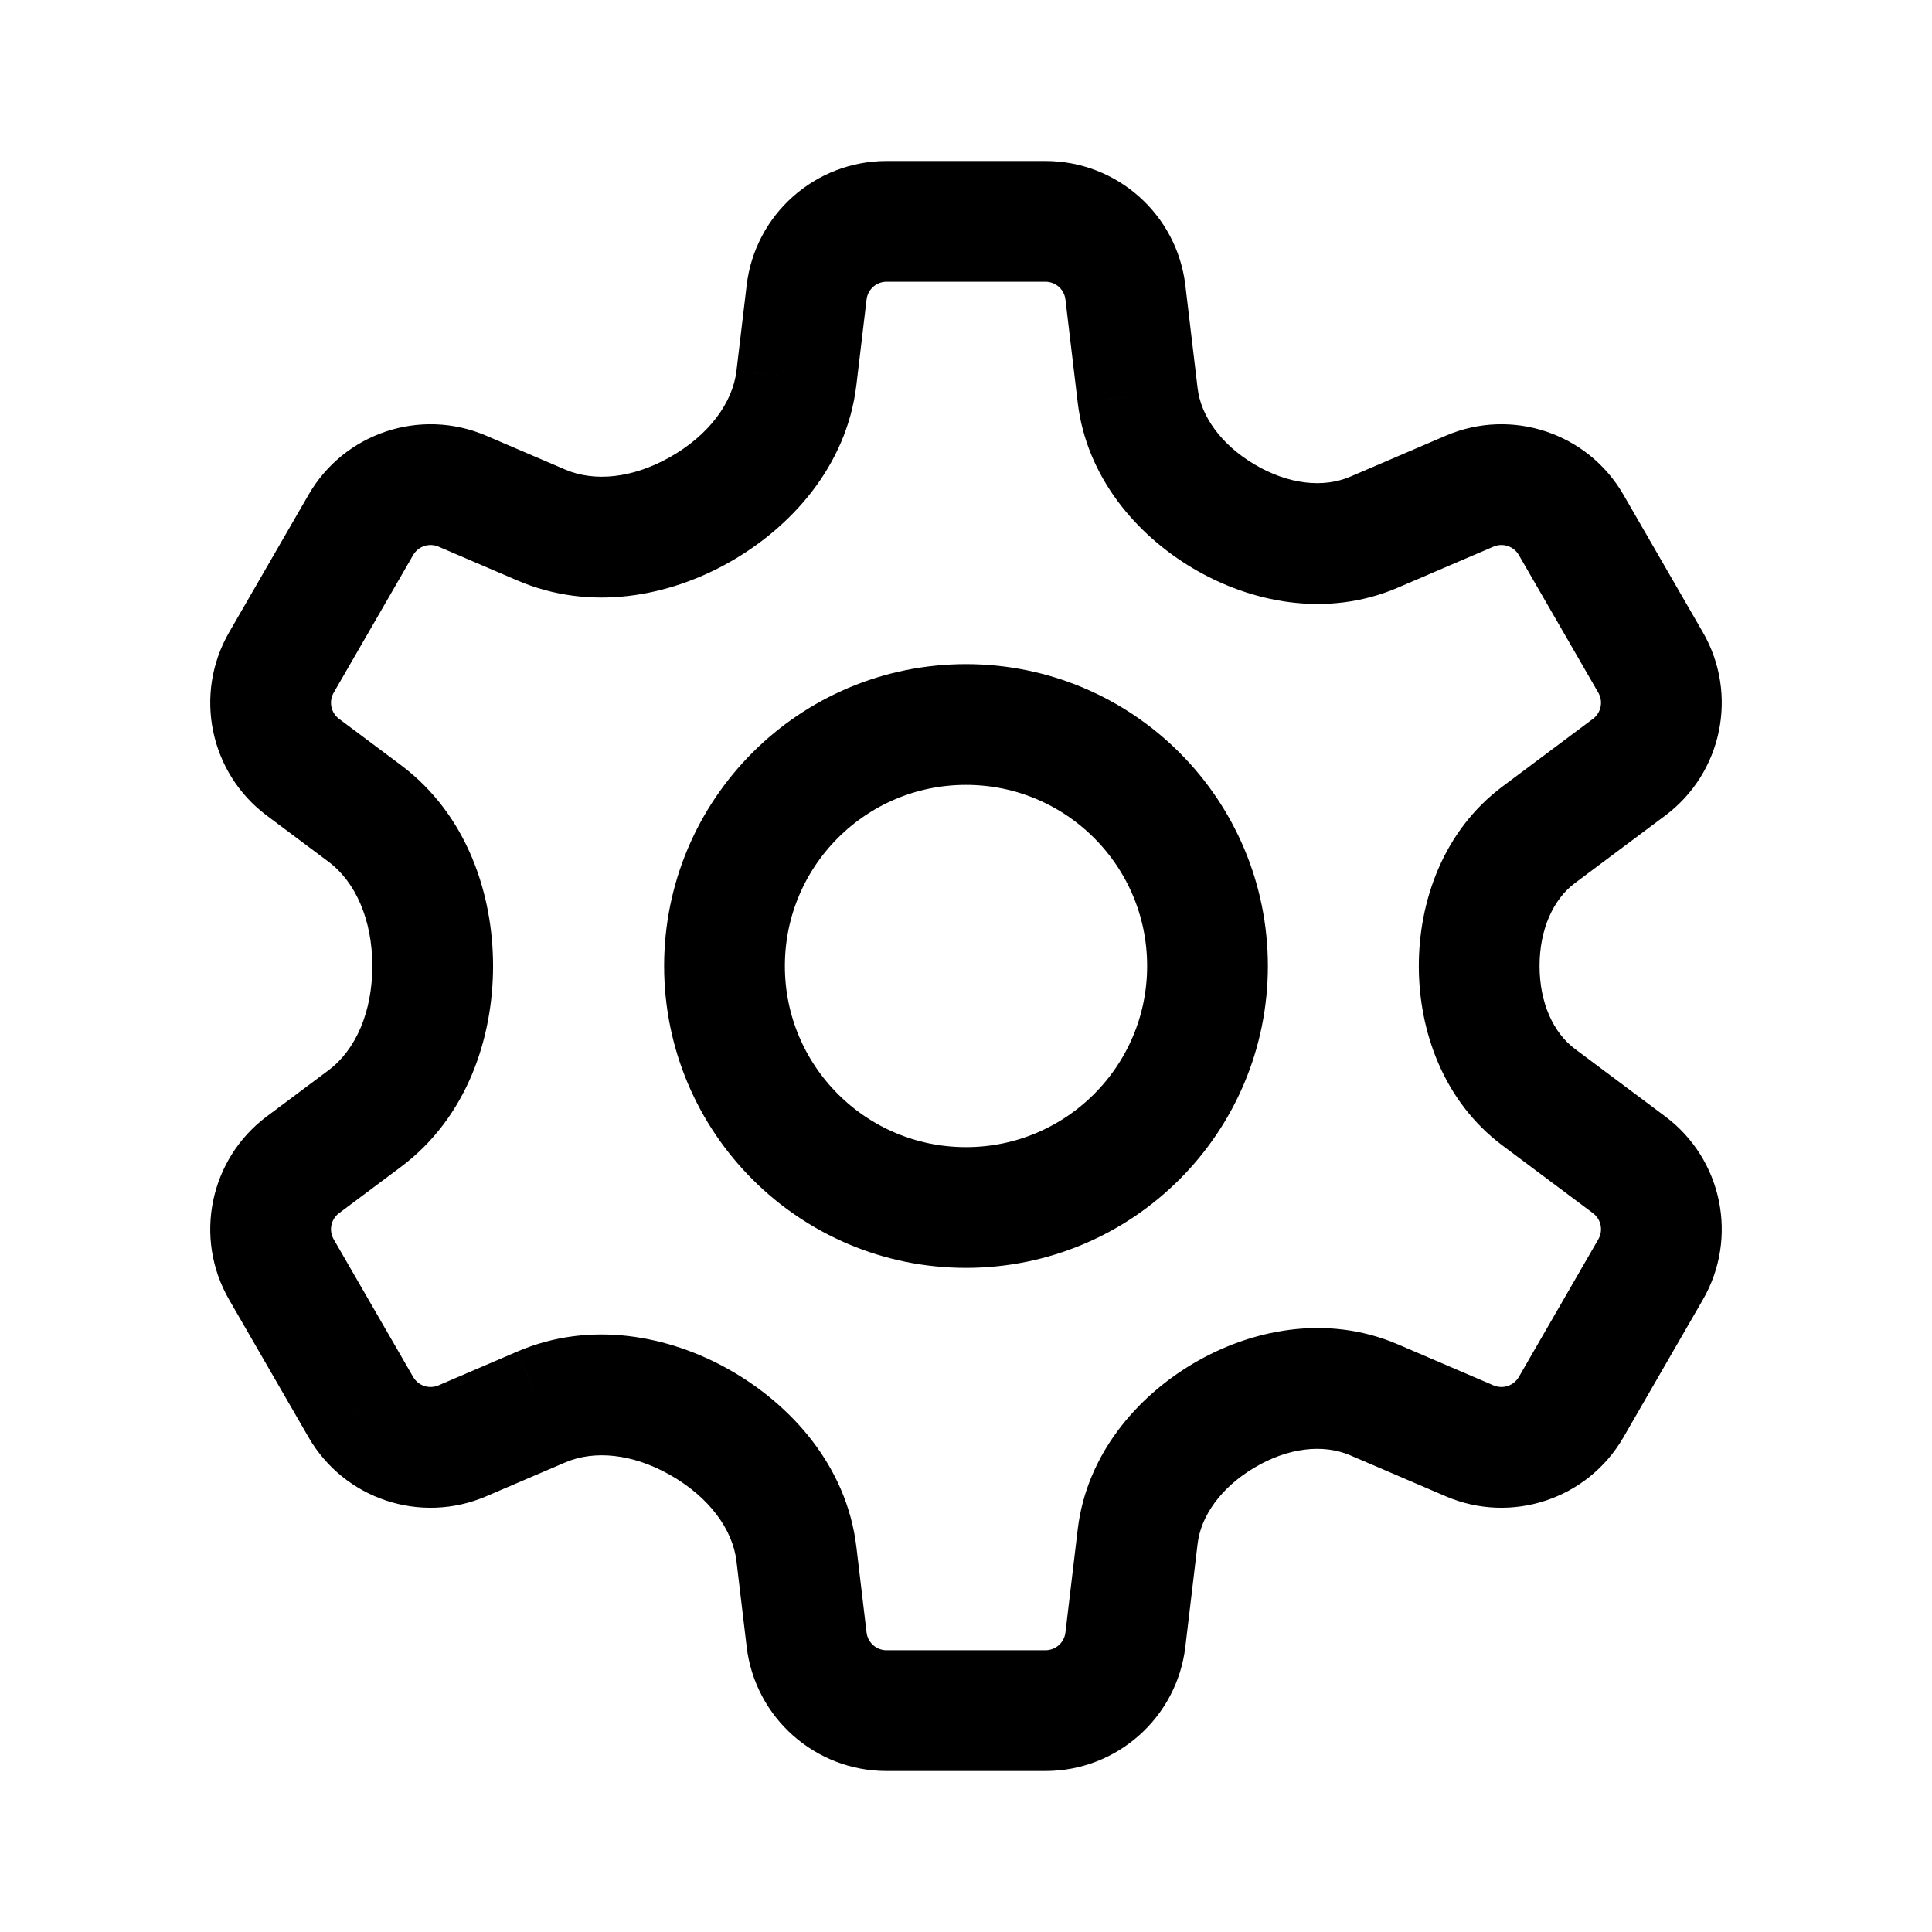
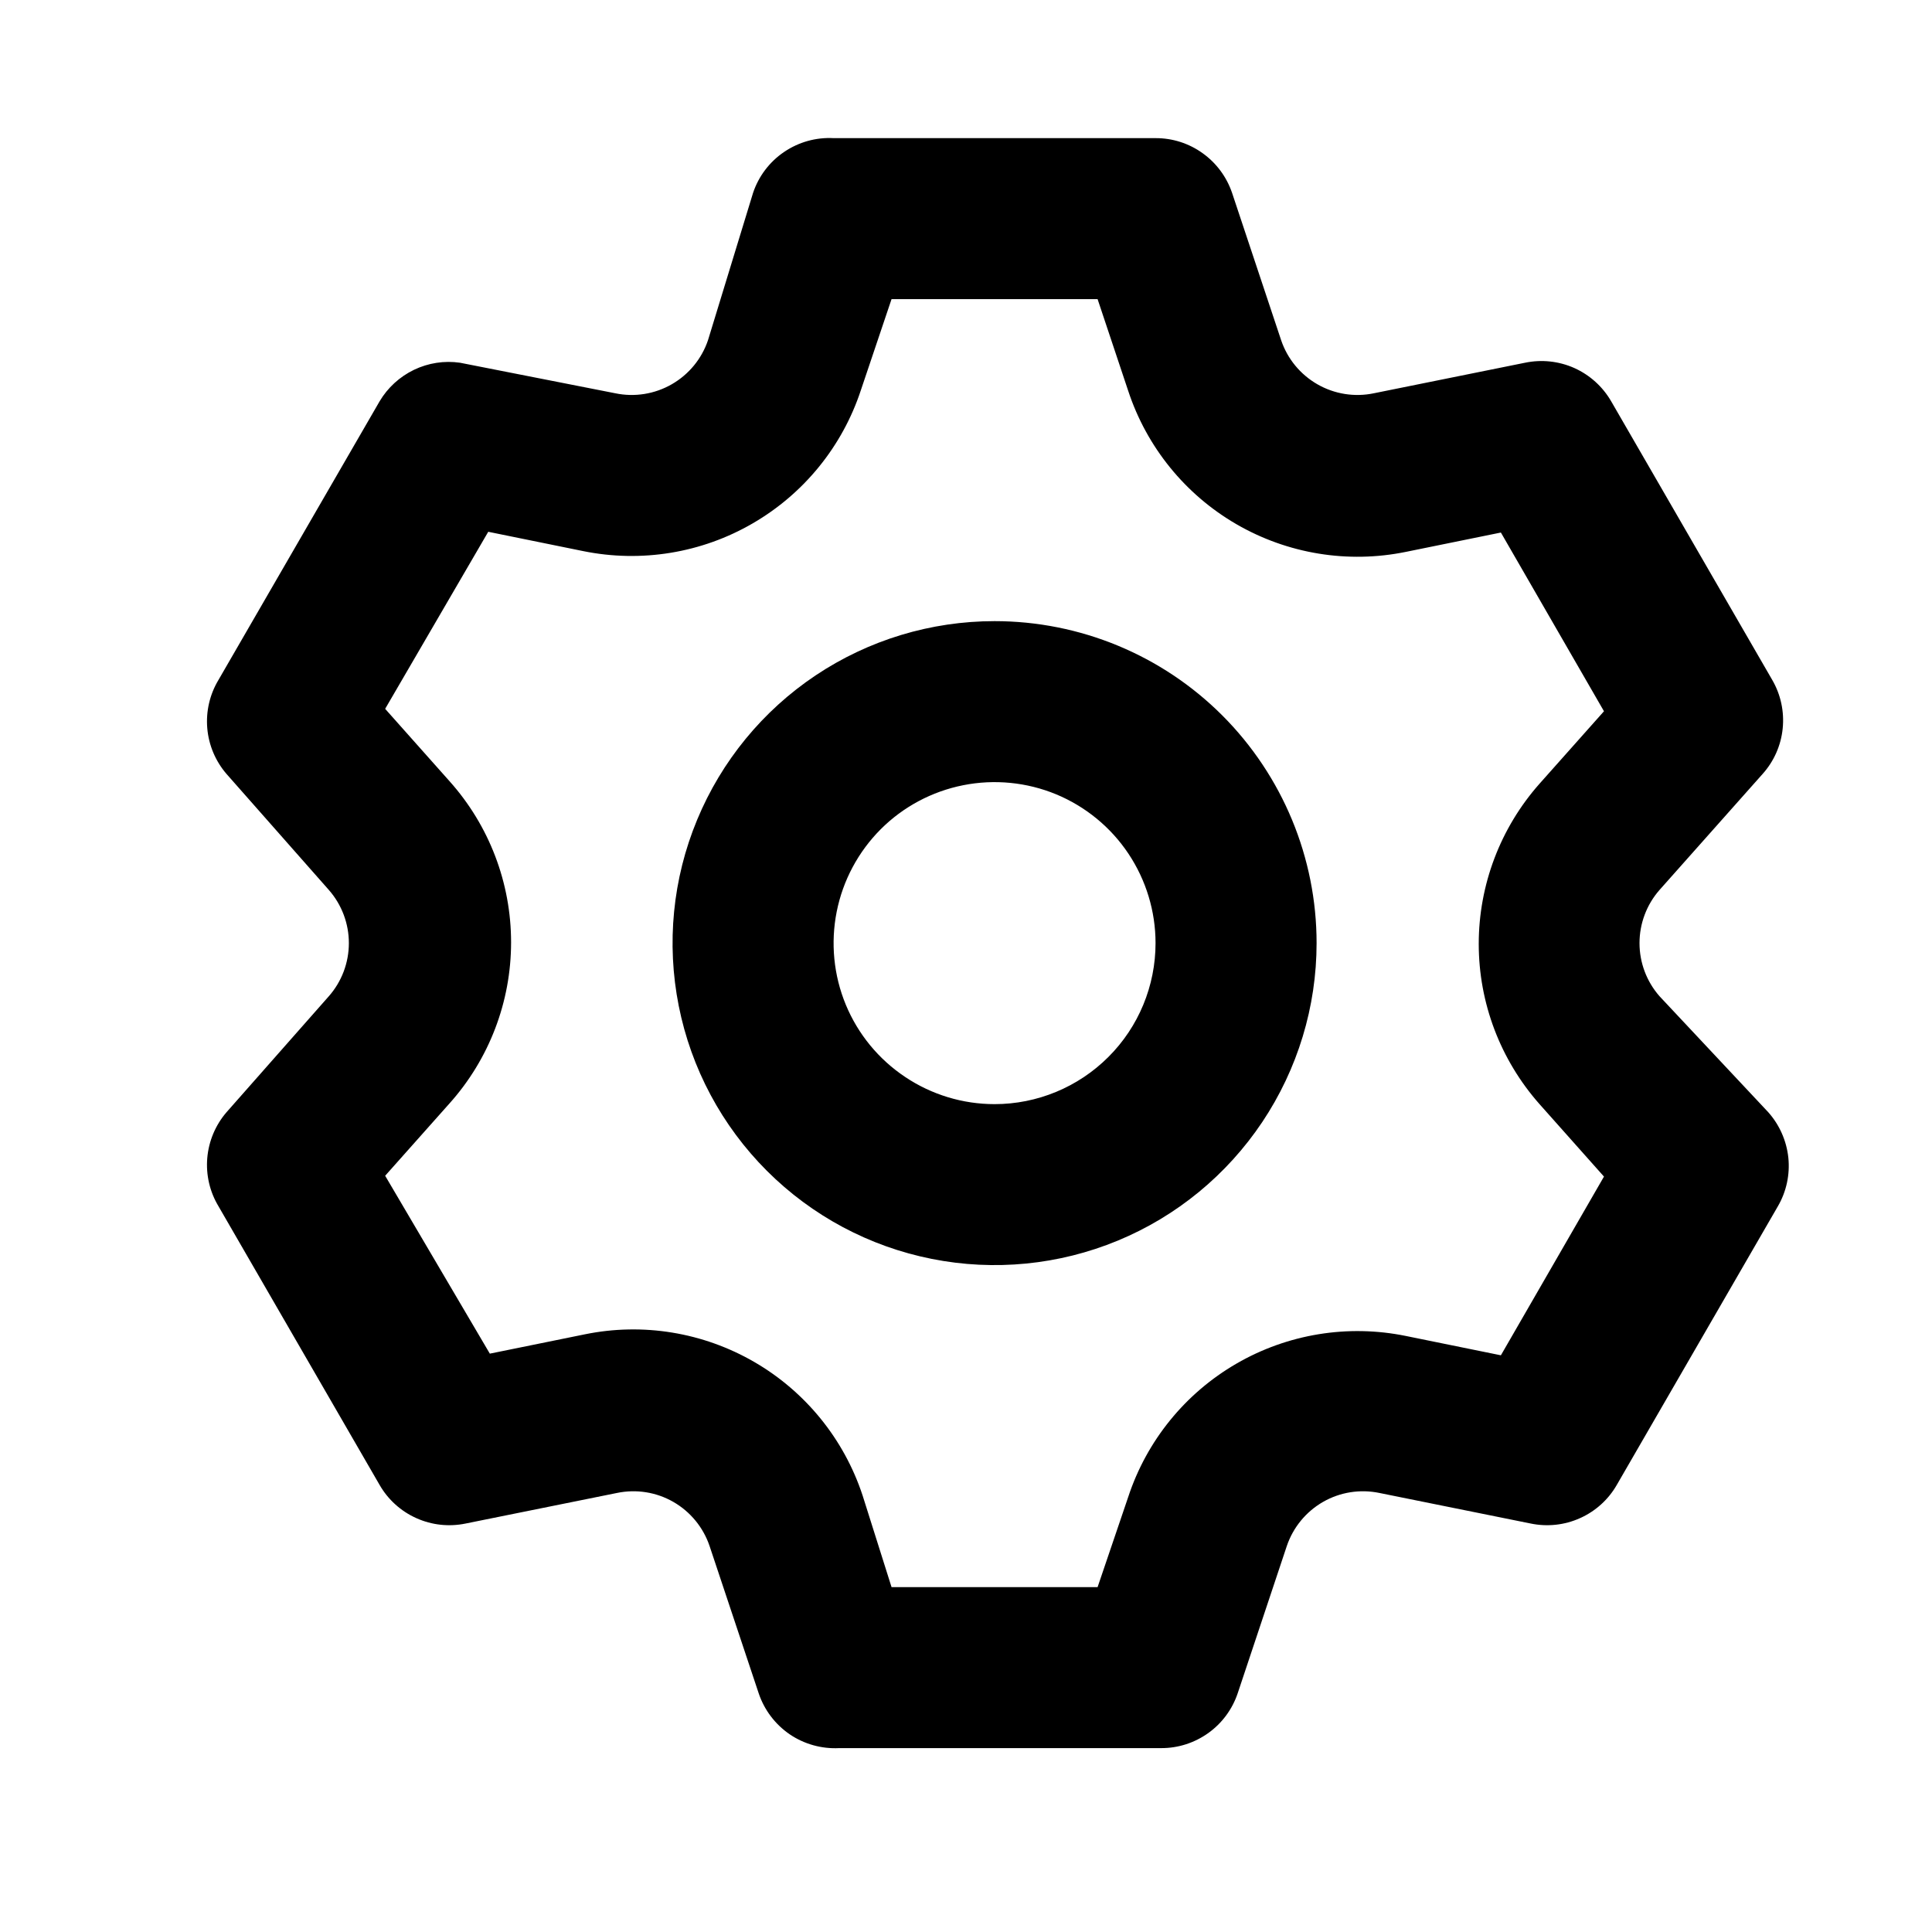
- <svg xmlns="http://www.w3.org/2000/svg" width="800px" height="800px" viewBox="0 0 192 192" fill="none">
-   <path fill="#000000" d="m80.16 29.054-5.958-.709 5.958.71Zm31.68 0-5.958.71 5.958-.71Zm34.217 19.756-2.365-5.515 2.365 5.514Zm10.081 3.352 5.196-3-5.196 3Zm7.896 13.676 5.196-3-5.196 3Zm-2.137 10.407-3.594-4.805 3.594 4.805Zm0 39.51 3.593-4.805-3.593 4.805Zm2.137 10.407 5.196 3-5.196-3Zm-7.896 13.676-5.196-3 5.196 3Zm-10.081 3.353 2.364-5.515-2.364 5.515Zm-34.217 19.755 5.958.709-5.958-.709Zm-31.68 0-5.958.709 5.958-.709Zm-34.217-19.755-2.364-5.515 2.364 5.515Zm-10.08-3.353-5.197 3 5.196-3Zm-7.897-13.676 5.196-3-5.196 3Zm2.137-10.407 3.594 4.805-3.594-4.805Zm0-39.51L26.51 81.05l3.593-4.805Zm-2.137-10.407 5.196 3-5.196-3Zm7.896-13.676-5.196-3 5.196 3Zm10.081-3.352-2.364 5.514 2.364-5.514Zm7.85 3.365-2.365 5.515 2.364-5.515Zm0 87.65 2.364 5.514-2.365-5.514ZM36.235 111.17l-3.594-4.805 3.594 4.805Zm76.823 41.535 5.958.71-5.958-.71Zm39.854-69.742-3.593-4.805 3.593 4.805Zm-16.369-30.074 2.364 5.514-2.364-5.514Zm-23.485-13.594-5.958.709 5.958-.71ZM88.104 16a14 14 0 0 0-13.902 12.345l11.916 1.419A2 2 0 0 1 88.104 28V16Zm15.792 0H88.104v12h15.792V16Zm13.902 12.345A14 14 0 0 0 103.896 16v12a2 2 0 0 1 1.986 1.764l11.916-1.419Zm1.219 10.24-1.219-10.24-11.916 1.419 1.219 10.24 11.916-1.419Zm24.675 4.71-9.513 4.08 4.729 11.028 9.513-4.08-4.729-11.028Zm17.642 5.867a14 14 0 0 0-17.642-5.867l4.729 11.029a2 2 0 0 1 2.521.838l10.392-6Zm7.896 13.676-7.896-13.676-10.392 6 7.896 13.676 10.392-6Zm-3.74 18.212a14 14 0 0 0 3.74-18.212l-10.392 6a2 2 0 0 1-.535 2.602l7.187 9.61Zm-8.984 6.718 8.984-6.718-7.187-9.61-8.983 6.718 7.186 9.61Zm8.984 23.182-8.984-6.718-7.186 9.61 8.983 6.718 7.187-9.61Zm3.74 18.212a14 14 0 0 0-3.74-18.212l-7.187 9.61a2 2 0 0 1 .535 2.602l10.392 6Zm-7.896 13.676 7.896-13.676-10.392-6-7.896 13.676 10.392 6Zm-17.642 5.867a14 14 0 0 0 17.642-5.867l-10.392-6a2.001 2.001 0 0 1-2.521.838l-4.729 11.029Zm-9.513-4.08 9.513 4.08 4.729-11.029-9.512-4.079-4.73 11.028Zm-16.381 19.03 1.219-10.24-11.916-1.419-1.219 10.24 11.916 1.419ZM103.896 176a14 14 0 0 0 13.902-12.345l-11.916-1.419a2 2 0 0 1-1.986 1.764v12Zm-15.792 0h15.792v-12H88.104v12Zm-13.902-12.345A14 14 0 0 0 88.104 176v-12a2 2 0 0 1-1.986-1.764l-11.916 1.419Zm-1.012-8.504 1.012 8.504 11.916-1.419-1.012-8.504-11.916 1.419ZM51.428 134.31l-7.85 3.366 4.73 11.029 7.849-3.366-4.73-11.029Zm-7.85 3.366a2 2 0 0 1-2.52-.838l-10.392 6a14 14 0 0 0 17.642 5.867l-4.73-11.029Zm-2.52-.838-7.896-13.676-10.392 6 7.896 13.676 10.392-6Zm-7.896-13.676a2 2 0 0 1 .535-2.602l-7.187-9.61a14 14 0 0 0-3.74 18.212l10.392-6Zm.535-2.602 6.132-4.585-7.187-9.61-6.132 4.585 7.187 9.61ZM26.51 81.05l6.132 4.586 7.187-9.61-6.132-4.586-7.187 9.61Zm-3.74-18.212a14 14 0 0 0 3.74 18.212l7.187-9.61a2 2 0 0 1-.535-2.602l-10.392-6Zm7.896-13.676L22.77 62.838l10.392 6 7.896-13.676-10.392-6Zm17.642-5.867a14 14 0 0 0-17.642 5.867l10.392 6a2 2 0 0 1 2.52-.838l4.73-11.029Zm7.849 3.366-7.85-3.366-4.729 11.029 7.85 3.366 4.729-11.029Zm18.045-18.316-1.012 8.504 11.916 1.419 1.012-8.504-11.916-1.419Zm-1.754 27.552c6.078-3.426 11.69-9.502 12.658-17.63L73.19 36.85c-.382 3.209-2.769 6.415-6.635 8.595l5.893 10.453Zm-21.02 1.793c7.284 3.124 15.055 1.57 21.02-1.793l-5.893-10.453c-3.704 2.088-7.481 2.468-10.398 1.217l-4.73 11.029ZM49 96c0-7.1-2.548-15.022-9.171-19.975l-7.187 9.61C35.36 87.668 37 91.438 37 96h12Zm23.448 40.103c-5.965-3.363-13.736-4.917-21.02-1.793l4.729 11.029c2.917-1.251 6.694-.871 10.398 1.218l5.893-10.454Zm-32.62-20.128C46.452 111.022 49 103.1 49 96H37c0 4.563-1.64 8.333-4.358 10.365l7.187 9.61Zm78.679 19.575c-5.536 3.298-10.517 8.982-11.406 16.446l11.916 1.419c.329-2.765 2.318-5.582 5.632-7.557l-6.142-10.308Zm20.402-1.953c-7.094-3.042-14.669-1.463-20.402 1.953l6.142 10.308c3.382-2.015 6.872-2.372 9.53-1.233l4.73-11.028Zm-53.803 20.135c-.968-8.127-6.58-14.202-12.658-17.629l-5.893 10.454c3.866 2.179 6.253 5.385 6.635 8.594l11.916-1.419ZM141 96c0 6.389 2.398 13.414 8.32 17.842l7.186-9.61C154.374 102.638 153 99.668 153 96h-12Zm8.32-17.842C143.398 82.586 141 89.61 141 96h12c0-3.668 1.374-6.638 3.506-8.232l-7.186-9.61ZM118.507 56.45c5.733 3.416 13.308 4.995 20.401 1.953l-4.729-11.029c-2.658 1.14-6.148.782-9.53-1.233l-6.142 10.31Zm-11.406-16.446c.889 7.464 5.87 13.148 11.406 16.446l6.142-10.309c-3.314-1.974-5.303-4.79-5.632-7.556l-11.916 1.419Z" />
-   <path stroke="#000000" stroke-linecap="round" stroke-linejoin="round" stroke-width="12" d="M96 120c13.255 0 24-10.745 24-24s-10.745-24-24-24-24 10.745-24 24 10.745 24 24 24Z" />
+ <svg xmlns="http://www.w3.org/2000/svg" width="28" height="28" viewBox="0 0 28 28" fill="none">
+   <path d="M24.051 14.438C23.864 14.225 23.761 13.952 23.761 13.668C23.761 13.385 23.864 13.111 24.051 12.898L25.544 11.218C25.709 11.035 25.811 10.804 25.836 10.559C25.861 10.313 25.808 10.066 25.684 9.853L23.351 5.817C23.228 5.604 23.041 5.435 22.817 5.334C22.593 5.234 22.343 5.207 22.102 5.257L19.909 5.7C19.63 5.758 19.339 5.711 19.092 5.569C18.845 5.427 18.658 5.2 18.567 4.93L17.856 2.795C17.777 2.563 17.628 2.362 17.429 2.22C17.23 2.077 16.992 2.001 16.747 2.002H12.081C11.826 1.988 11.575 2.059 11.364 2.202C11.153 2.345 10.995 2.553 10.914 2.795L10.261 4.93C10.17 5.2 9.983 5.427 9.736 5.569C9.489 5.711 9.198 5.758 8.919 5.7L6.667 5.257C6.439 5.224 6.207 5.26 5.999 5.36C5.792 5.46 5.618 5.619 5.501 5.817L3.167 9.853C3.04 10.064 2.983 10.309 3.004 10.555C3.025 10.8 3.123 11.032 3.284 11.218L4.766 12.898C4.953 13.111 5.056 13.385 5.056 13.668C5.056 13.952 4.953 14.225 4.766 14.438L3.284 16.118C3.123 16.304 3.025 16.537 3.004 16.782C2.983 17.027 3.04 17.273 3.167 17.483L5.501 21.52C5.623 21.733 5.81 21.902 6.034 22.002C6.258 22.103 6.508 22.13 6.749 22.08L8.942 21.637C9.221 21.579 9.512 21.625 9.759 21.767C10.006 21.909 10.193 22.137 10.284 22.407L10.996 24.542C11.077 24.783 11.235 24.991 11.445 25.135C11.656 25.278 11.908 25.348 12.162 25.335H16.829C17.074 25.336 17.312 25.259 17.511 25.117C17.71 24.975 17.859 24.773 17.937 24.542L18.649 22.407C18.74 22.137 18.927 21.909 19.174 21.767C19.421 21.625 19.712 21.579 19.991 21.637L22.184 22.08C22.425 22.13 22.675 22.103 22.899 22.002C23.123 21.902 23.31 21.733 23.432 21.52L25.766 17.483C25.89 17.27 25.943 17.023 25.918 16.778C25.892 16.533 25.79 16.302 25.626 16.118L24.051 14.438ZM22.312 16.002L23.246 17.052L21.752 19.642L20.376 19.362C19.535 19.19 18.661 19.333 17.919 19.763C17.177 20.193 16.619 20.88 16.351 21.695L15.907 23.002H12.921L12.501 21.672C12.232 20.857 11.674 20.169 10.932 19.739C10.19 19.309 9.316 19.166 8.476 19.338L7.099 19.618L5.582 17.04L6.516 15.99C7.09 15.348 7.407 14.518 7.407 13.657C7.407 12.796 7.09 11.965 6.516 11.323L5.582 10.273L7.076 7.707L8.452 7.987C9.293 8.158 10.167 8.016 10.909 7.585C11.651 7.155 12.209 6.468 12.477 5.653L12.921 4.335H15.907L16.351 5.665C16.619 6.479 17.177 7.167 17.919 7.597C18.661 8.027 19.535 8.17 20.376 7.998L21.752 7.718L23.246 10.308L22.312 11.358C21.745 11.998 21.431 12.824 21.431 13.68C21.431 14.536 21.745 15.361 22.312 16.002V16.002ZM14.414 9.002C13.491 9.002 12.589 9.275 11.821 9.788C11.054 10.301 10.456 11.03 10.103 11.882C9.749 12.735 9.657 13.673 9.837 14.579C10.017 15.484 10.461 16.315 11.114 16.968C11.767 17.621 12.598 18.065 13.504 18.245C14.409 18.425 15.347 18.333 16.2 17.98C17.053 17.627 17.781 17.028 18.294 16.261C18.807 15.493 19.081 14.591 19.081 13.668C19.081 12.431 18.589 11.244 17.714 10.368C16.839 9.493 15.652 9.002 14.414 9.002V9.002ZM14.414 16.002C13.953 16.002 13.501 15.865 13.118 15.608C12.734 15.352 12.435 14.988 12.258 14.561C12.082 14.135 12.036 13.666 12.126 13.213C12.216 12.76 12.438 12.345 12.764 12.018C13.09 11.692 13.506 11.47 13.959 11.38C14.411 11.29 14.881 11.336 15.307 11.512C15.733 11.689 16.098 11.988 16.354 12.372C16.61 12.756 16.747 13.207 16.747 13.668C16.747 14.287 16.502 14.881 16.064 15.318C15.626 15.756 15.033 16.002 14.414 16.002Z" fill="black" />
</svg>
